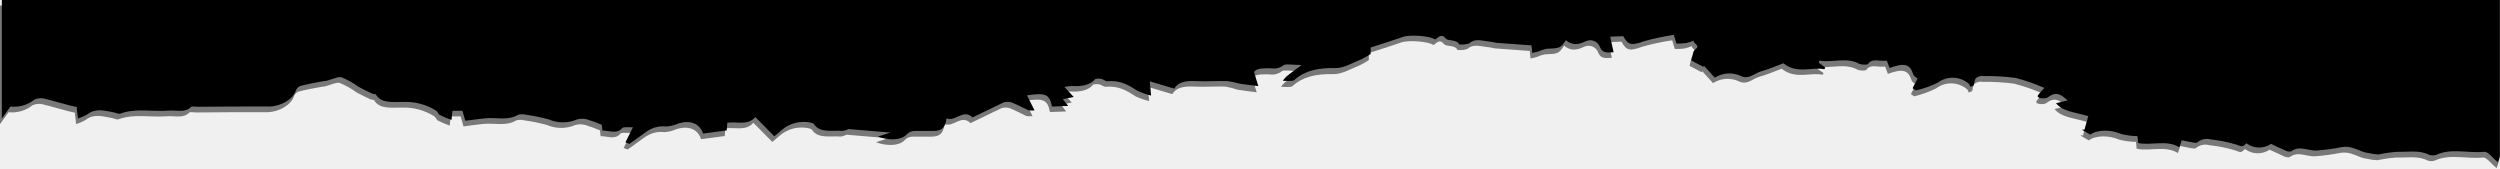
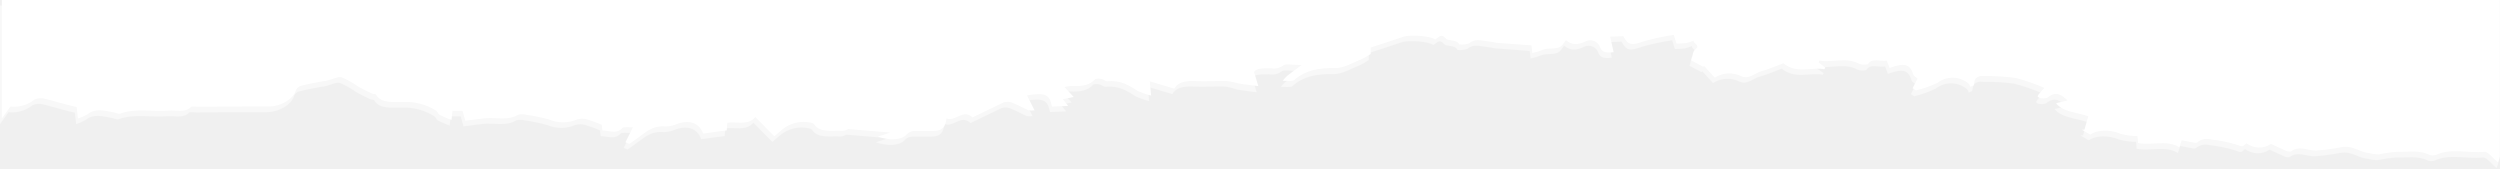
<svg xmlns="http://www.w3.org/2000/svg" id="Layer_1" data-name="Layer 1" viewBox="0 0 500.37 33.72">
  <defs>
-     <style>.cls-1{fill:#000;}.cls-2{opacity:0.5;}</style>
+     <style>.cls-1{fill:#FFF;}.cls-2{opacity:0.5;}</style>
  </defs>
  <path class="cls-1" d="M.37.28V24l1.71-2.4a6.48,6.48,0,0,0,4.81-1.39A3.14,3.14,0,0,1,8.8,20c1.84.44,3.62,1,5.42,1.45.37.1.75.16,1.11.23a1.7,1.7,0,0,1,.06.5c.08.6.15,1.21.22,1.81a9.1,9.1,0,0,0,1.94-.86c1.61-1.27,3.41-.68,5.21-.36.44.08,1,.37,1.29.26,3.13-1.17,6.52-.34,9.76-.62,1.51-.12,3.32.5,4.46-.76.12-.12.91,0,1.39,0,4.78-.06,9.55-.06,14.33-.06,2.33-.06,4.66-1.5,5.19-3.1a1.54,1.54,0,0,1,.92-1c1.56-.42,3.2-.7,4.81-1,.2,0,.41,0,.61-.09,1-.24,2.19-.86,2.85-.65a16.43,16.43,0,0,1,3.37,1.89c.87.5,1.82.94,2.76,1.38.21.1.67.07.73.18,1.08,1.82,3.42,1.48,5.56,1.48a11.53,11.53,0,0,1,6.47,1.72c.35.23.4.67.76.89a22.16,22.16,0,0,0,2.35,1l.19-1.84h2l.57,2c1.51-.19,2.71-.36,3.93-.49,2.2-.24,4.63.54,6.63-.71a3.22,3.22,0,0,1,1.63,0,35.19,35.19,0,0,1,4.52.93,7.16,7.16,0,0,0,5.67,0,3.58,3.58,0,0,1,2,0,24.1,24.1,0,0,1,2.94,1.08l.12,1.14c1.42,0,2.9.8,4-.52.17-.22,1.28-.12,2.11-.12l-1.5,3,.79.32c.69-.46,1.4-1,2.07-1.48,1.42-1,2.65-2.26,5.3-2a6.88,6.88,0,0,0,2.39-.59c2.48-.79,4.29,0,5,2l4.72-.63.12-1.53c1.89-.3,4.1.63,5.61-1.14l3.8,3.85c.63-.54,1.1-.91,1.53-1.31a6.73,6.73,0,0,1,5.78-1.42,1.12,1.12,0,0,1,.61.26c1.16,1.88,3.69,1.23,5.74,1.38a2.72,2.72,0,0,0,1.15-.36l8.41.7-2.49.81c2.16.79,4.64.77,5.74-.41.77-.82,1.49-.72,2.46-.72h2.92c1.67,0,2.42-.72,2.6-2.51,1.86.72,3.31-2,5.22-.2,2.09-1,4.11-2,6.21-3a2.76,2.76,0,0,1,1.61,0c1.19.47,2.26,1.07,3.4,1.59a4.74,4.74,0,0,0,1.19,0l-1.51-3c3.71-.59,4.51-.23,5,2.24l3.25-.13-1.08-1.34,2.18-.45-1.85-2a7.71,7.71,0,0,1,1.42-.2c2,.11,3.67-.12,4.76-1.4a2.68,2.68,0,0,1,1.26,0c.41.09.78.46,1.11.46,2.72-.27,4.4.83,6.14,1.95a16.58,16.58,0,0,0,2.65.91l-.26-2.85,4.9,1.46c.67-1.17,2-1.63,4.18-1.51s4.3-.07,6.44,0A15.62,15.62,0,0,1,248,17c1.1.2,2.24.3,3.85.51L251,14.72c.34-.78,1.77-.78,3.34-.78a3.26,3.26,0,0,0,2.64-.65c.32-.26,1.89,0,3.54,0-1.24.92-2.12,1.55-2.94,2.21a6.34,6.34,0,0,0-.84.95c.78,0,2,.14,2.28-.13,2.12-1.9,4.74-2.5,8.29-2.41,1.74,0,3.56-1.15,5.3-1.83a13.57,13.57,0,0,0,1.72-1V9.79c2.39-.78,4.53-1.43,6.53-2.14,1.39-.49,5.38-.19,6.38.53.67-.33,1.13-1.37,2.21-.13.39.45,2.25.11,2.59,1.12a4.82,4.82,0,0,0,2-.2c1.16-1.06,2.5-.54,3.82-.4a11.51,11.51,0,0,1,1.66.28l7,.51.17,1.52c.49-.13.88-.19,1.23-.3a7,7,0,0,1,1.6-.53c2.75-.13,2.75-.1,3.89-1.73,1.21,1,2.37,1,4,.21l.18-.07a2.06,2.06,0,0,1,2.65,1.26c.38.88.92,1.24,2.72,1l-.69-3.1,2.62-.1c1,1.85,1.68,1.89,4.2,1A47.93,47.93,0,0,1,335,7.26L335.55,9a15.28,15.28,0,0,0,1.91-.1A9,9,0,0,0,339,8.42c-.23.58,1.45.9.34,1.72-.6.43-.51,1.29-.83,2.24l2.4,1.27.14-.2,2.16,2.38a5.4,5.4,0,0,1,5.33-.29c1.53.68,2.66-.64,4-1,1.62-.45,3.1-1.13,4.4-1.6,2.75,2.22,5.69.68,8.2,1.2l.19-.33-1.32-1,.13-.4c2.65.47,5.41-.78,8,.65a3.21,3.21,0,0,0,1.71.08c.85-1.37,2.48-.47,3.78-.74l.57,1.49c3-1.11,4.09-.78,4.75,1.32.1.32.63.6.85.79l-1,1.93.66.45a21.13,21.13,0,0,0,4.36-1.54A4.94,4.94,0,0,1,394,17c.21.15.22.43.32.65l.7-.27c.15-.46.11-1.07.48-1.47a2,2,0,0,1,1.63-.41,45.39,45.39,0,0,1,6.27.37,38.48,38.48,0,0,1,5.78,2c-.25.27-.68.72-1.06,1.19-.15.17-.34.42-.26.59a1.14,1.14,0,0,0,.77.3,2.31,2.31,0,0,0,1.19-.14c1.81-1.46,2.84-.45,4,.57l-2.3.56c1.3,1.69,3.86,1.79,6.45,2.59l-.76,2.7h-.55l1.71,1c1.44-1.08,4.17-1,6.05-.17a13.3,13.3,0,0,0,3.38.46,12.69,12.69,0,0,1,.12,1.38c2.7.57,5.69-.71,8.28.85l.46-1.4c1.07.19,2.88.66,3.07.47a3,3,0,0,1,2.79-.63,28.25,28.25,0,0,1,5,1c1.32.45,1.21.6,2.1-.23a4.22,4.22,0,0,0,4.92.12c1,.47,2,.95,3,1.38a1.82,1.82,0,0,0,1,.14c1.63-1.28,3.39-.13,5.06-.19a40.11,40.11,0,0,0,5.12-.69c2.21-.37,3.51,1,5.39,1.2a9.85,9.85,0,0,0,1.95.27,28.33,28.33,0,0,1,3.79-.53c2.12.07,4.36-.41,6.36.61a2.2,2.2,0,0,0,1.39,0c3-1.4,6.47-.27,9.67-.61.69-.07,1.69,1.31,2.69,2.12a5,5,0,0,0,.39-1.18V.28H.37Z" transform="translate(0 -0.28)" />
  <g class="cls-2">
    <path class="cls-1" d="M0,1.39V25.13l1.71-2.39a6.54,6.54,0,0,0,4.81-1.4,3.21,3.21,0,0,1,1.91-.21c1.84.44,3.62,1,5.42,1.45.37.1.75.17,1.11.24a1.61,1.61,0,0,1,.06.49c.08.6.15,1.21.22,1.81a9.1,9.1,0,0,0,1.94-.86c1.61-1.27,3.41-.68,5.21-.36.44.08,1,.37,1.29.27,3.13-1.18,6.52-.35,9.76-.62,1.51-.12,3.32.49,4.46-.76.12-.13.91,0,1.39,0,4.78-.06,9.55-.06,14.33-.06,2.33-.07,4.66-1.51,5.19-3.11a1.54,1.54,0,0,1,.92-1c1.56-.42,3.2-.7,4.81-1,.2,0,.41,0,.61-.09,1-.23,2.19-.85,2.85-.65a16.28,16.28,0,0,1,3.38,1.9c.87.49,1.82.93,2.76,1.38.21.09.67.06.73.17,1.08,1.83,3.42,1.48,5.56,1.48a11.46,11.46,0,0,1,6.47,1.73c.35.22.4.67.76.88a20.28,20.28,0,0,0,2.35,1l.19-1.84h2l.57,2c1.51-.2,2.71-.37,3.93-.5,2.2-.23,4.63.54,6.63-.71a3.22,3.22,0,0,1,1.63,0,35.19,35.19,0,0,1,4.52.93,7.16,7.16,0,0,0,5.67,0,3.58,3.58,0,0,1,2,0,25.89,25.89,0,0,1,2.94,1.08l.12,1.15c1.42,0,2.9.8,4-.53.17-.22,1.28-.11,2.11-.11l-1.5,3,.79.32c.69-.46,1.4-1,2.07-1.48,1.42-1,2.65-2.26,5.3-2a6.88,6.88,0,0,0,2.39-.59c2.48-.79,4.29,0,4.95,2l4.73-.63.12-1.53c1.89-.3,4.1.63,5.61-1.13l3.8,3.84c.63-.54,1.1-.91,1.53-1.31a6.73,6.73,0,0,1,5.78-1.42,1.17,1.17,0,0,1,.61.27c1.16,1.87,3.69,1.22,5.74,1.38a2.73,2.73,0,0,0,1.15-.37l8.41.7-2.49.81c2.16.79,4.64.77,5.74-.4.77-.83,1.49-.72,2.46-.72h2.92c1.67,0,2.42-.72,2.6-2.52,1.86.72,3.31-2,5.22-.19,2.09-1,4.11-2,6.21-3a2.76,2.76,0,0,1,1.61,0c1.19.47,2.26,1.07,3.4,1.6a5.92,5.92,0,0,0,1.19,0l-1.51-3.05c3.71-.59,4.51-.23,5,2.24l3.26-.13-1.08-1.34,2.18-.44-1.85-2a6.76,6.76,0,0,1,1.42-.21c2,.11,3.67-.12,4.76-1.4a2.68,2.68,0,0,1,1.26,0c.41.09.78.46,1.11.46,2.72-.26,4.4.83,6.14,1.95a15.65,15.65,0,0,0,2.65.91l-.26-2.85,4.9,1.46c.67-1.17,2-1.62,4.18-1.51s4.3-.07,6.44,0a15.62,15.62,0,0,1,2.42.62c1.1.2,2.24.3,3.85.52l-.89-2.82c.34-.78,1.77-.78,3.34-.78a3.23,3.23,0,0,0,2.64-.65c.32-.26,1.89,0,3.54,0-1.24.93-2.12,1.56-2.94,2.22a6.27,6.27,0,0,0-.84.94c.78,0,2,.14,2.28-.13,2.12-1.9,4.74-2.5,8.29-2.41,1.74,0,3.56-1.14,5.3-1.82a14.15,14.15,0,0,0,1.72-1V10.9c2.39-.78,4.53-1.43,6.53-2.14,1.39-.49,5.39-.19,6.39.53.67-.33,1.13-1.37,2.21-.12.39.44,2.25.1,2.59,1.11a4.69,4.69,0,0,0,2-.2c1.16-1.06,2.5-.54,3.82-.4a13.38,13.38,0,0,1,1.66.28l7,.52.17,1.51c.49-.12.88-.18,1.23-.3a6.51,6.51,0,0,1,1.6-.52c2.75-.14,2.75-.11,3.89-1.74,1.21,1,2.37,1,4,.21l.18-.07a2.06,2.06,0,0,1,2.65,1.26c.38.88.92,1.24,2.72,1l-.69-3.11,2.62-.1c1,1.86,1.68,1.9,4.2,1a46.51,46.51,0,0,1,5.94-1.27l.54,1.74a15.18,15.18,0,0,0,1.91-.1,9,9,0,0,0,1.52-.49c-.23.58,1.45.91.34,1.72-.6.43-.51,1.3-.83,2.24l2.4,1.27.14-.19,2.16,2.37a5.4,5.4,0,0,1,5.33-.28c1.53.68,2.66-.64,4-1,1.62-.45,3.11-1.13,4.41-1.6,2.75,2.22,5.69.68,8.2,1.21l.19-.34L363.67,14l.13-.41c2.65.47,5.41-.78,8,.65a3.11,3.11,0,0,0,1.71.08c.85-1.37,2.48-.47,3.78-.74l.57,1.49c3-1.1,4.09-.78,4.75,1.32.1.33.63.6.85.79l-1,1.93.66.45A21.7,21.7,0,0,0,387.48,18a4.93,4.93,0,0,1,6.22.15c.21.15.22.43.32.65l.7-.27c.15-.45.11-1.07.48-1.47a2,2,0,0,1,1.63-.4,43.79,43.79,0,0,1,6.27.36,38.09,38.09,0,0,1,5.78,2c-.25.28-.68.72-1.06,1.19-.15.17-.34.42-.26.59a1.16,1.16,0,0,0,.77.3,2.31,2.31,0,0,0,1.19-.14c1.81-1.46,2.84-.45,4,.57l-2.3.57c1.3,1.68,3.86,1.78,6.45,2.58l-.76,2.7h-.55l1.71,1c1.44-1.08,4.17-1,6.05-.16a13.43,13.43,0,0,0,3.39.45,12.92,12.92,0,0,1,.12,1.38c2.7.57,5.69-.71,8.28.86l.46-1.41c1.07.19,2.88.66,3.07.47a3,3,0,0,1,2.79-.63,28.43,28.43,0,0,1,5,1c1.32.45,1.21.61,2.1-.23a4.24,4.24,0,0,0,4.92.13c1,.46,2,.94,3,1.38a1.91,1.91,0,0,0,1,.13c1.63-1.28,3.39-.12,5.06-.18a44,44,0,0,0,5.12-.69c2.21-.38,3.51,1,5.39,1.19a9.86,9.86,0,0,0,1.95.28,30.33,30.33,0,0,1,3.79-.54c2.12.07,4.36-.41,6.36.61a2.2,2.2,0,0,0,1.39,0c3-1.4,6.47-.27,9.67-.61.7-.07,1.7,1.31,2.7,2.12a6,6,0,0,0,.39-1.18V1.39H0Z" transform="translate(0 -0.28)" />
  </g>
</svg>
